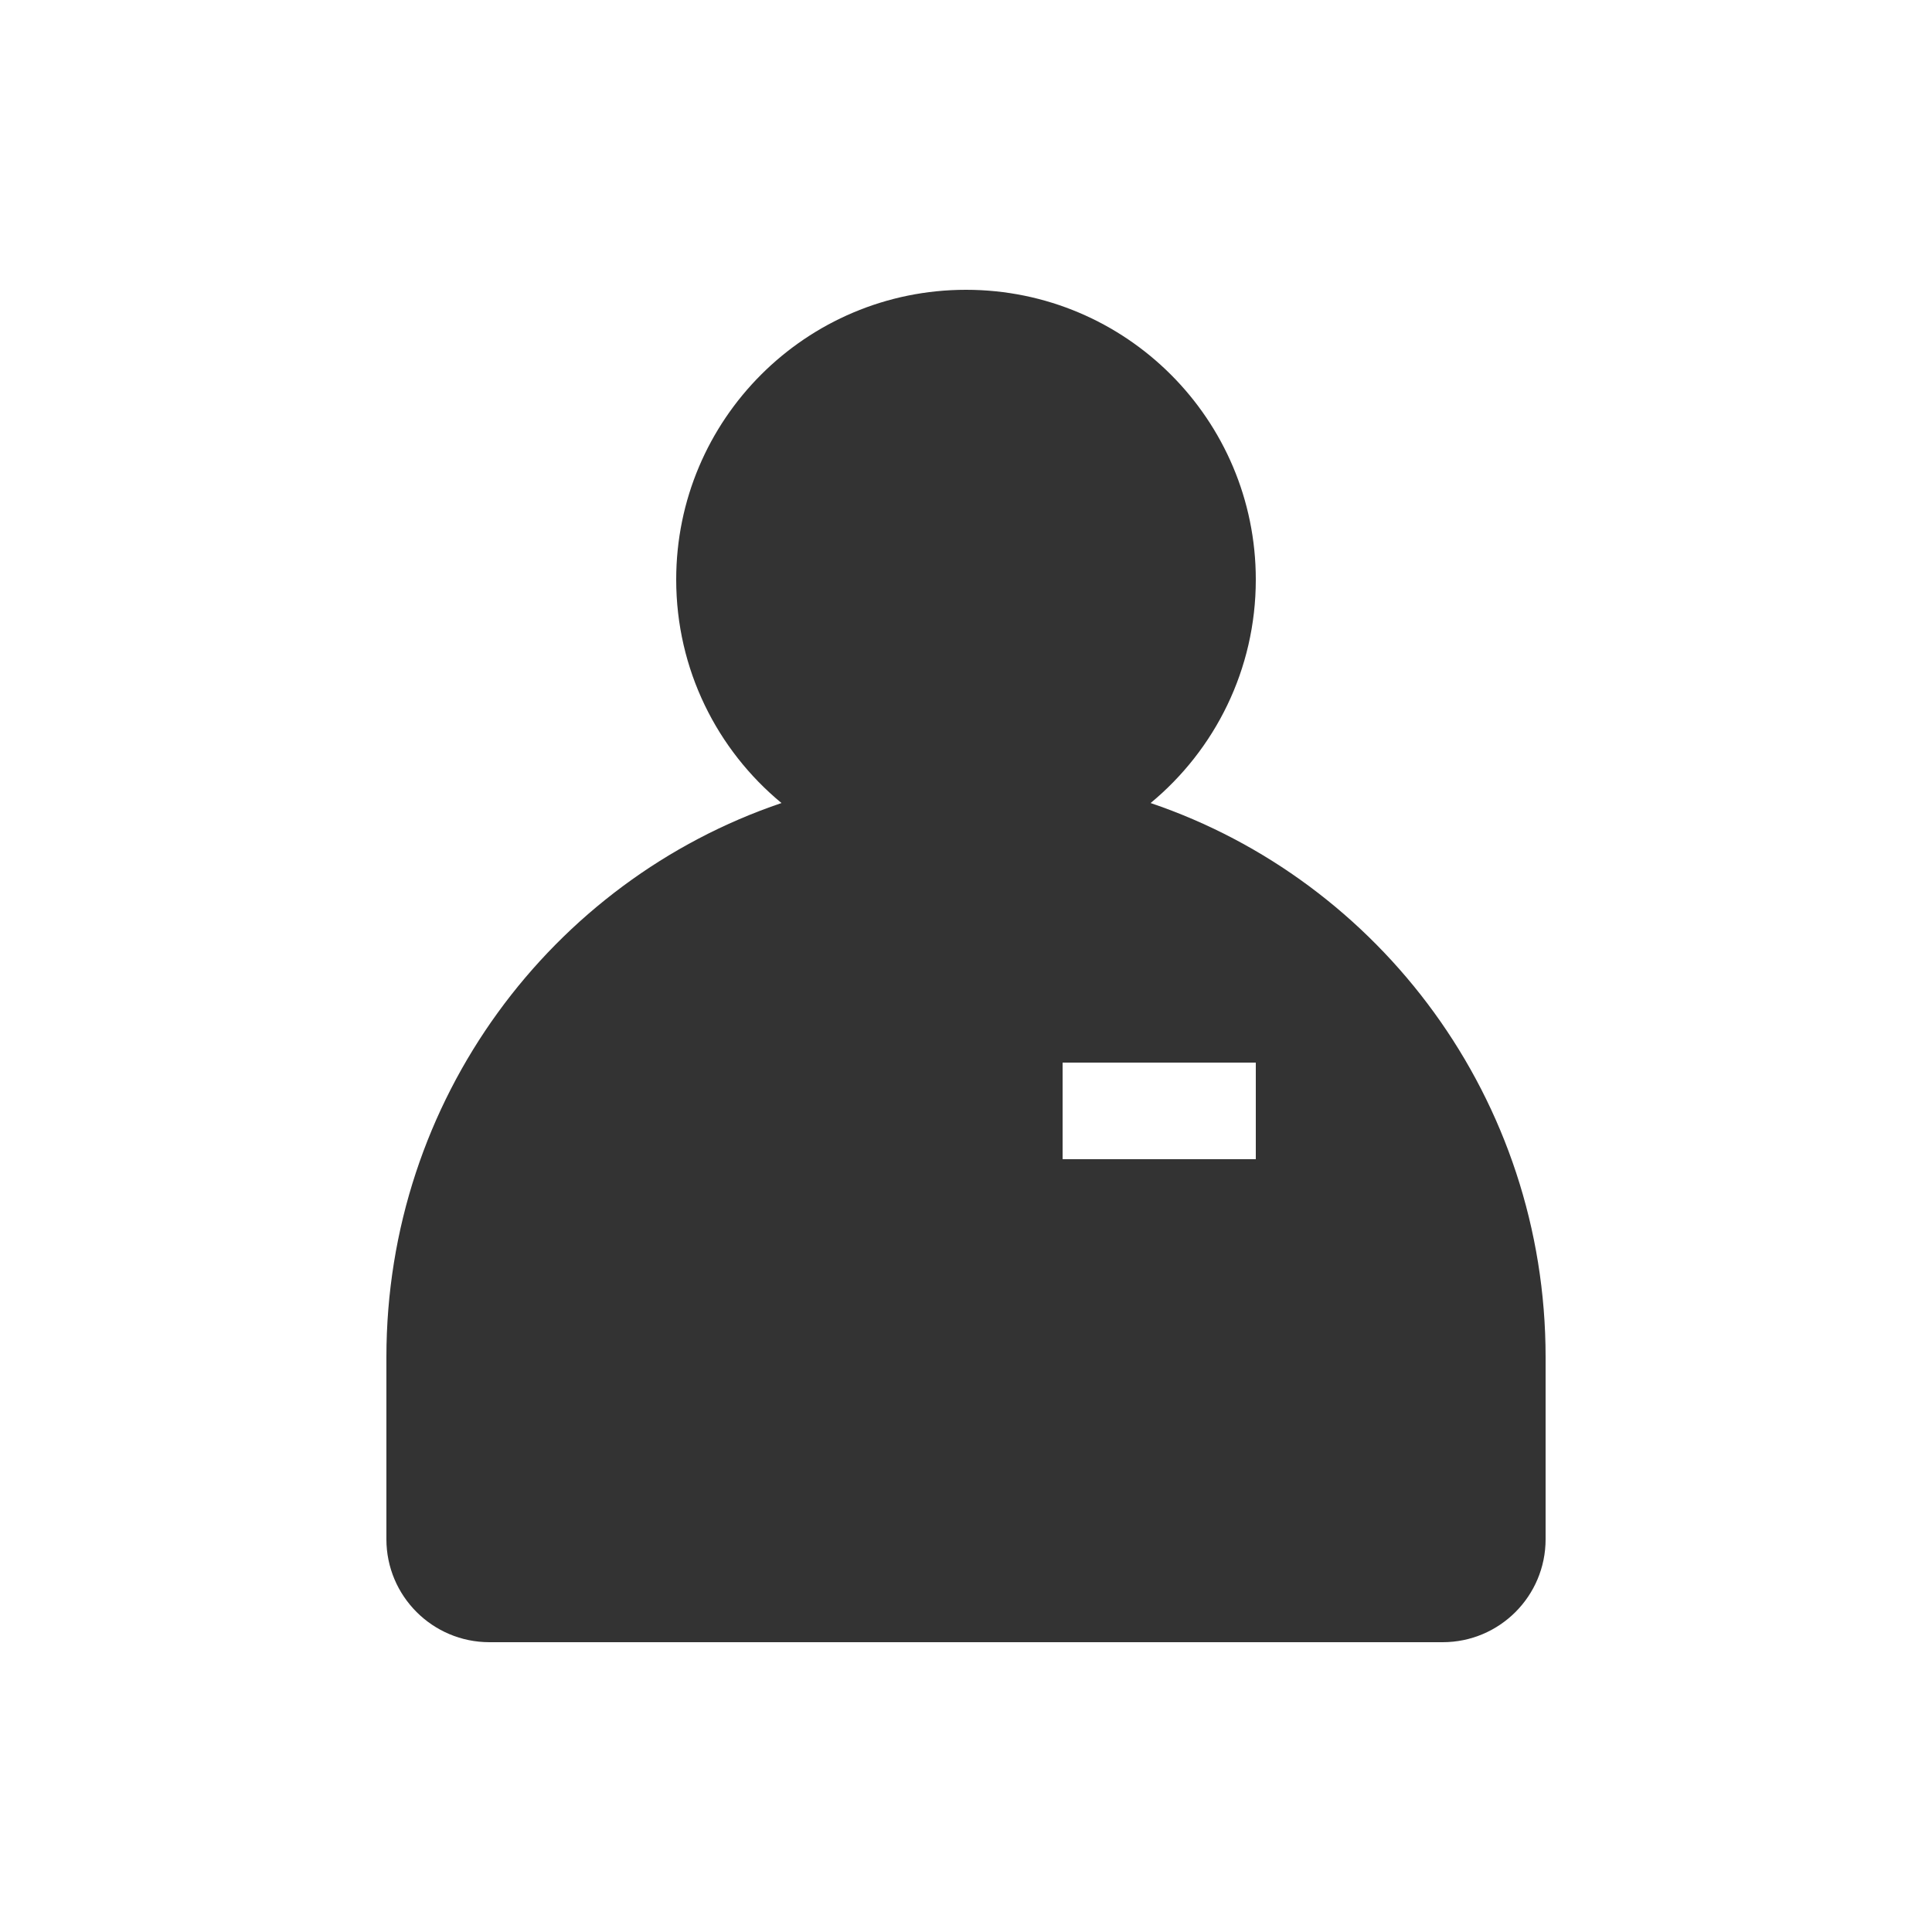
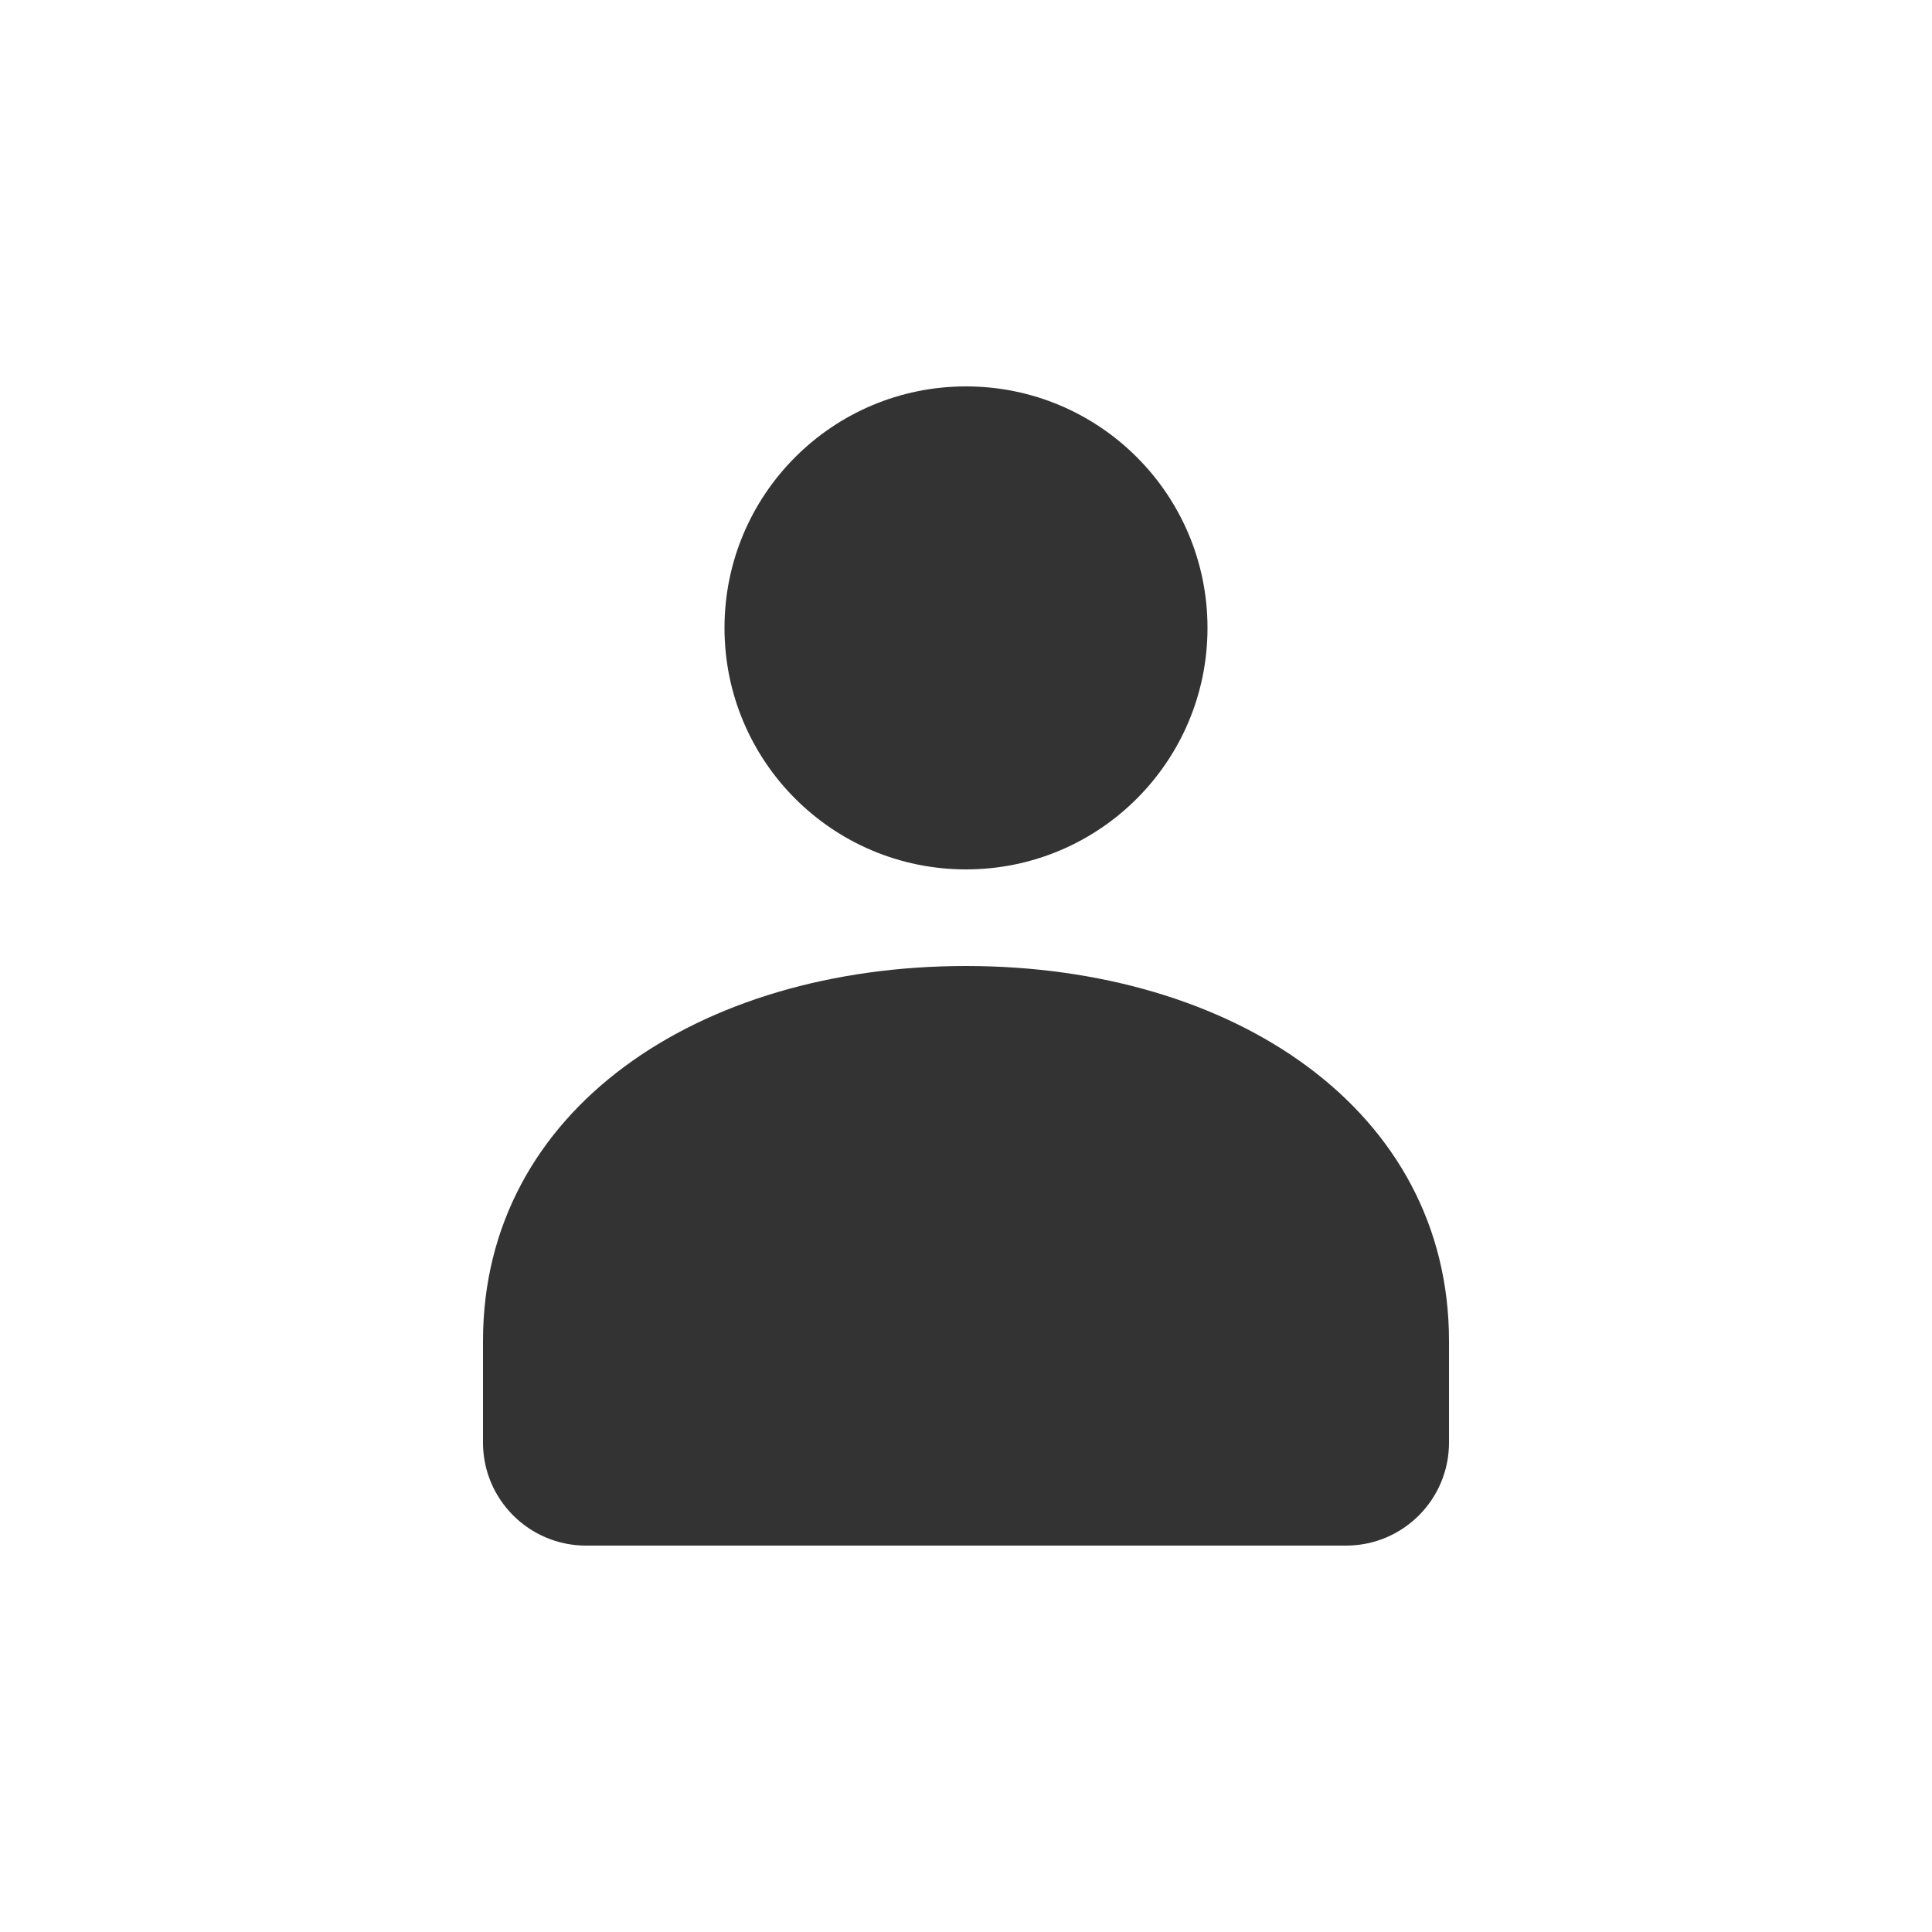
<svg xmlns="http://www.w3.org/2000/svg" width="20" height="20" viewBox="0 0 20 20" fill="none">
-   <path fill-rule="evenodd" clip-rule="evenodd" d="M11.911 8.313C12.576 7.763 13 6.931 13 6C13 4.343 11.657 3 10 3C8.343 3 7 4.343 7 6C7 6.931 7.424 7.763 8.09 8.313C5.712 9.118 4 11.382 4 14.049V15.934C4 16.523 4.478 17 5.067 17H14.934C15.523 17 16 16.523 16 15.934V14.049C16 11.382 14.287 9.118 11.911 8.313ZM13 11H11V12H13V11Z" fill="#333333" />
+   <path fill-rule="evenodd" clip-rule="evenodd" d="M10 9C11.381 9 12.5 7.881 12.5 6.5C12.5 5.119 11.381 4 10 4C8.619 4 7.5 5.119 7.5 6.5C7.5 7.881 8.619 9 10 9ZM10 10C12.761 10 15 11.483 15 13.882V14.934C15 15.523 14.523 16 13.934 16H6.067C5.478 16 5 15.523 5 14.934V13.882C5 11.483 7.239 10 10 10Z" fill="#333333" />
</svg>
